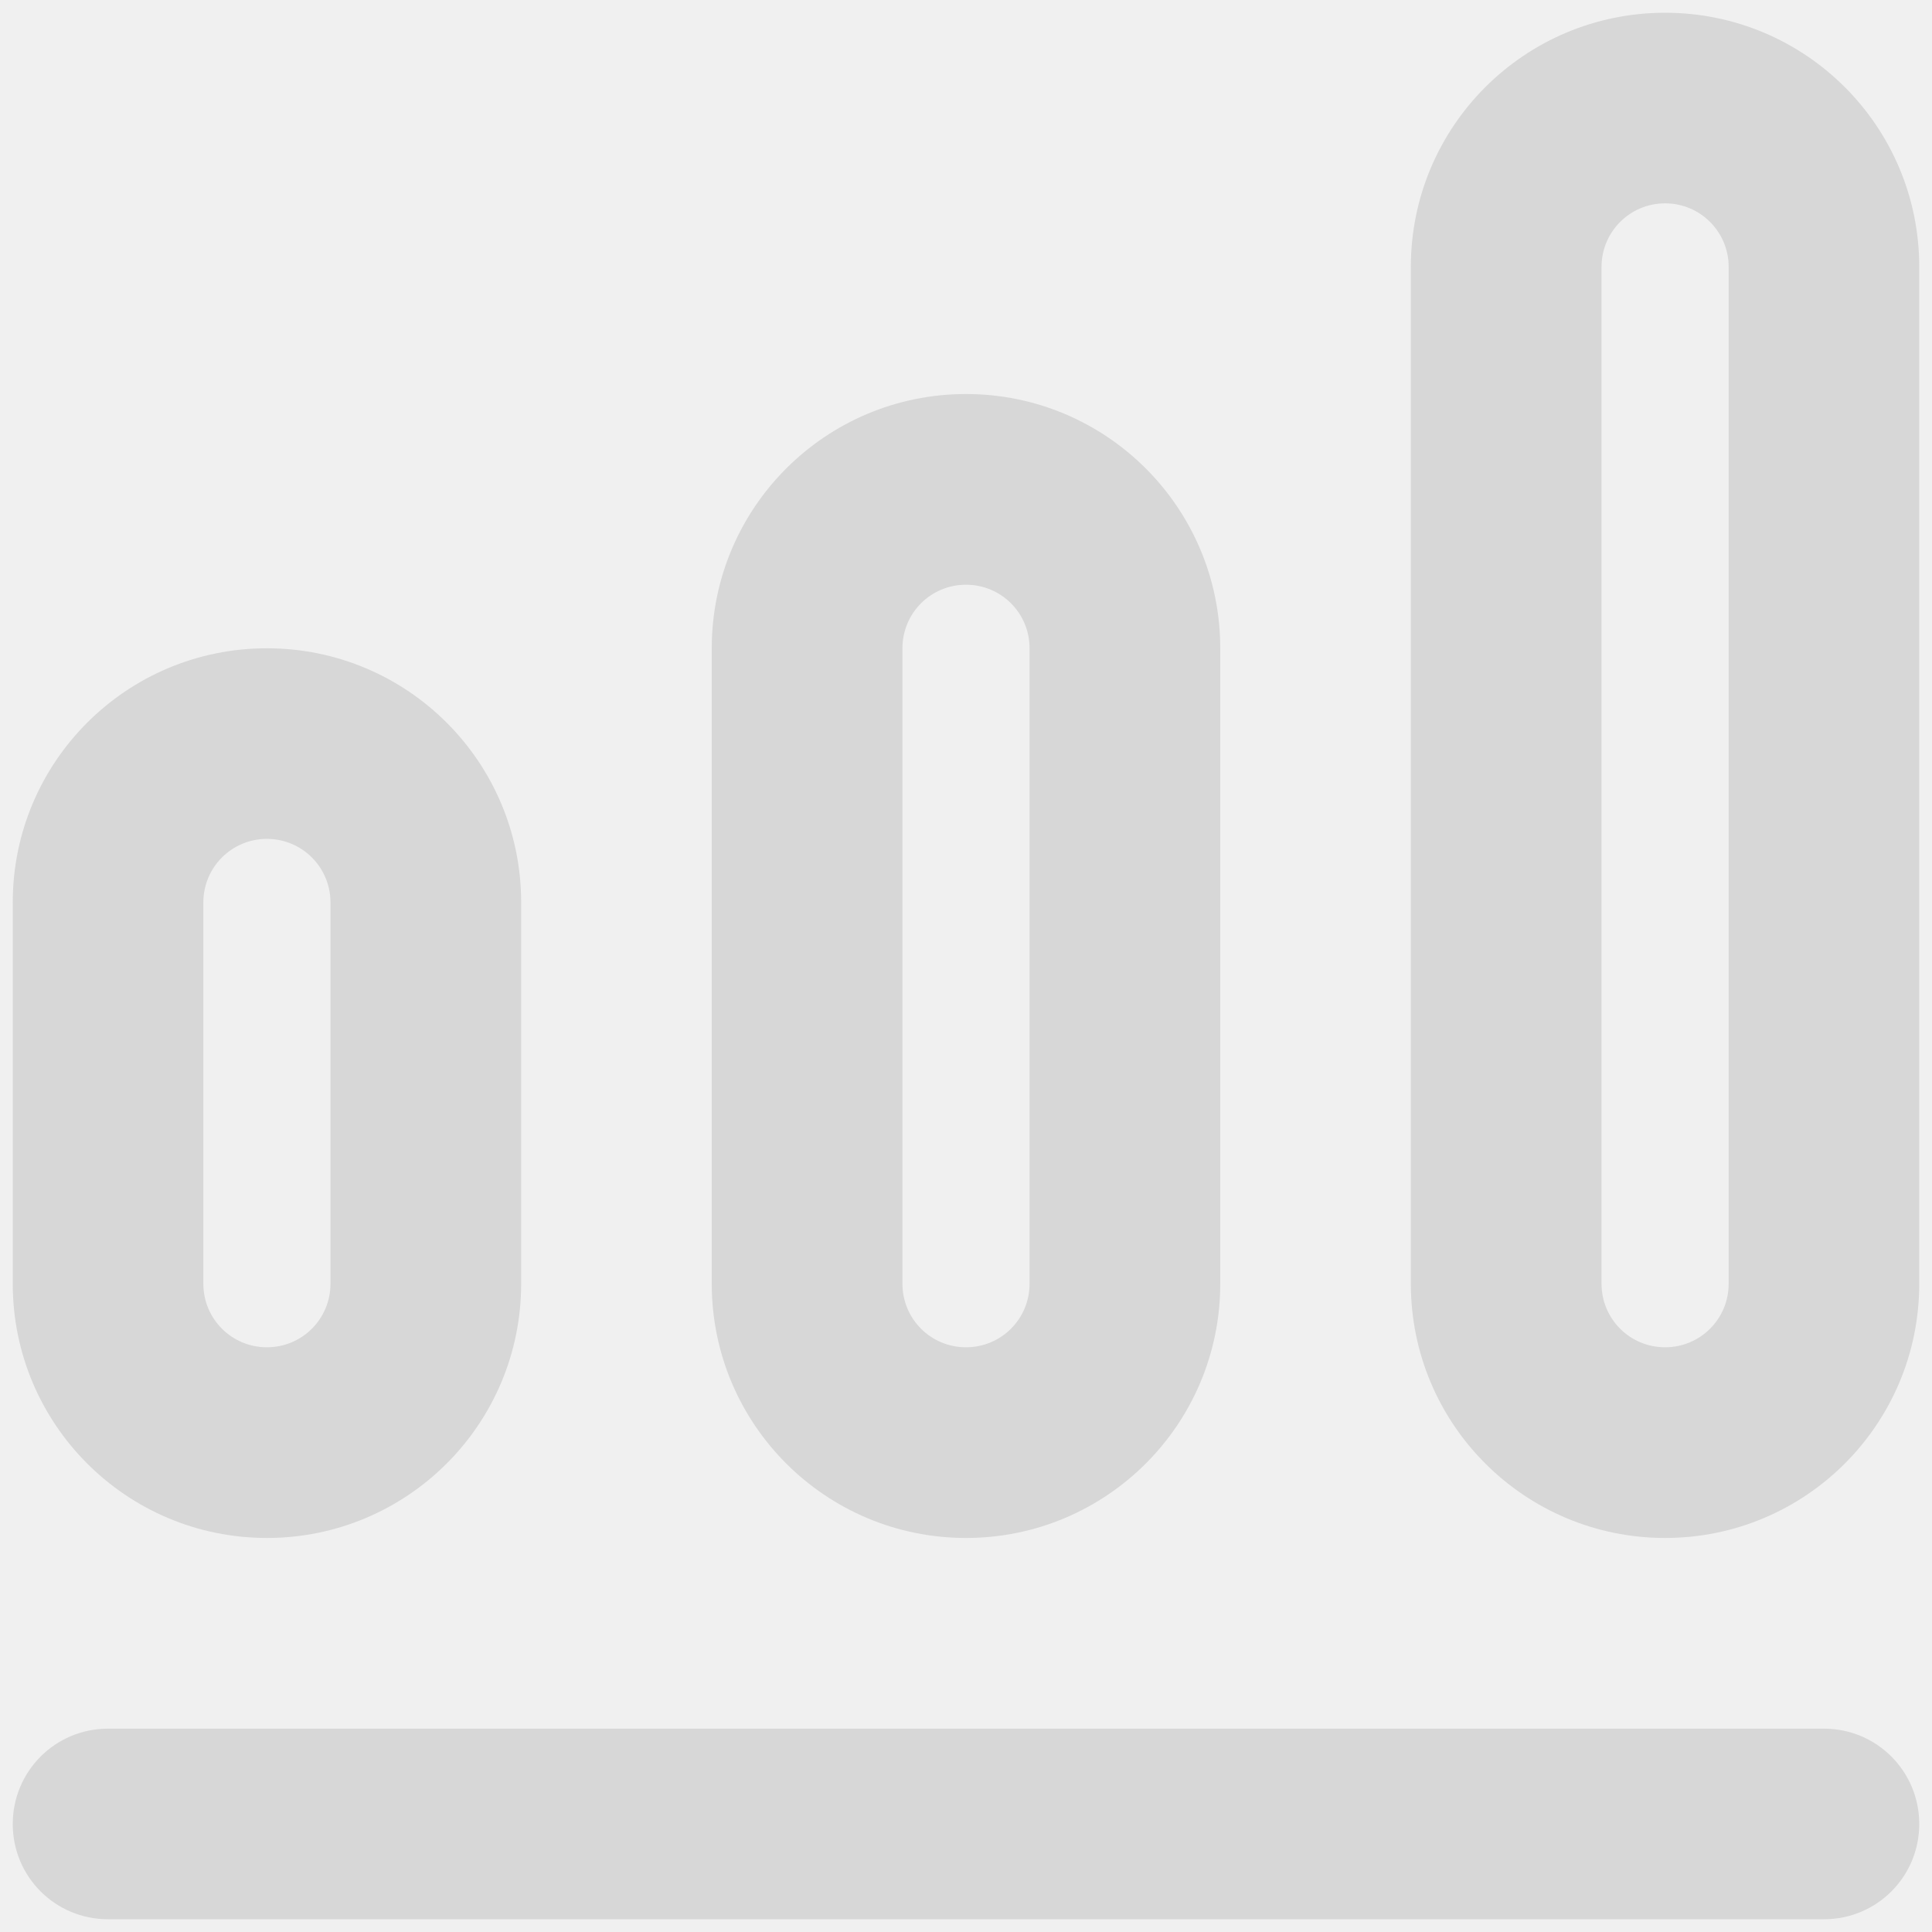
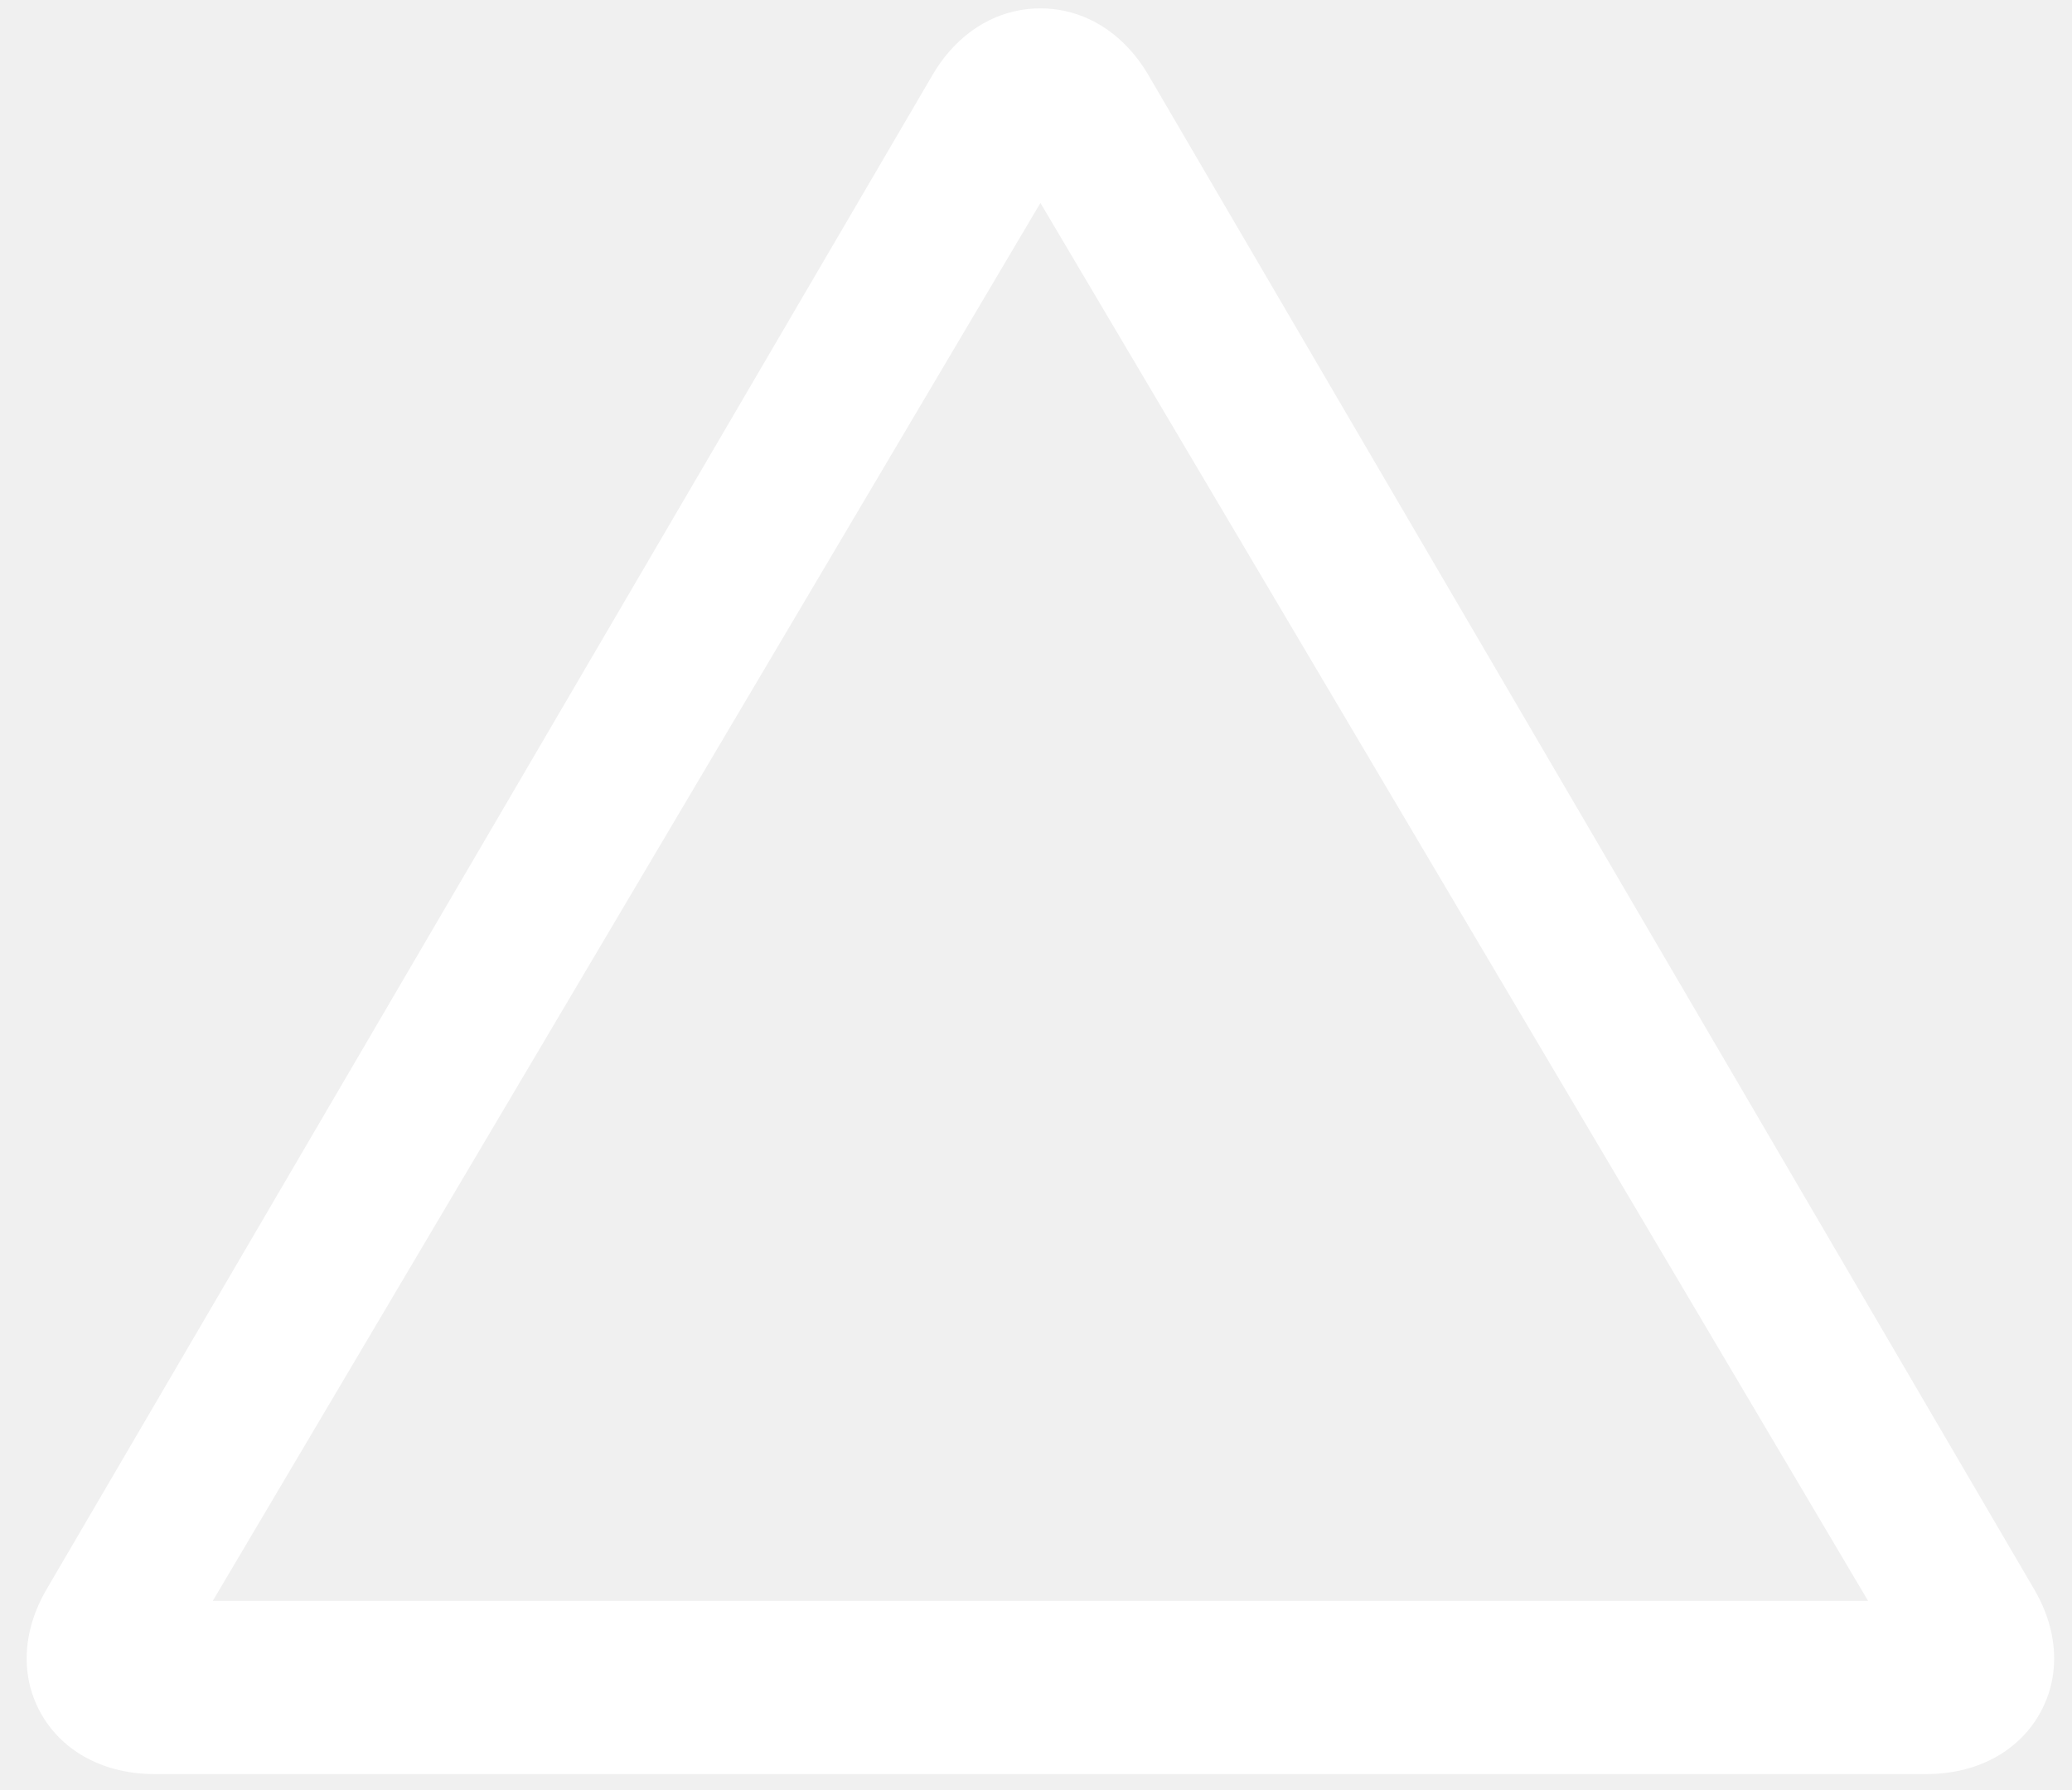
- <svg xmlns="http://www.w3.org/2000/svg" version="1.1" width="20px" height="20px">
+ <svg xmlns="http://www.w3.org/2000/svg" version="1.1" width="22px" height="19px">
  <defs>
    <pattern id="BGPattern" patternUnits="userSpaceOnUse" alignment="0 0" imageRepeat="None" />
-     <mask fill="white" id="Clip231">
-       <path d="M 19.868 18.882  C 19.868 18.336  19.428 17.895  18.882 17.895  L 1.118 17.895  C 0.572 17.895  0.132 18.336  0.132 18.882  C 0.132 19.428  0.572 19.868  1.118 19.868  L 18.882 19.868  C 19.428 19.868  19.868 19.428  19.868 18.882  Z M 0.132 13.289  C 0.132 14.743  1.309 15.921  2.763 15.921  C 4.217 15.921  5.395 14.743  5.395 13.289  L 5.395 9.342  C 5.395 7.888  4.217 6.711  2.763 6.711  C 1.309 6.711  0.132 7.888  0.132 9.342  L 0.132 13.289  Z M 2.105 13.289  L 2.105 9.342  C 2.105 8.978  2.399 8.684  2.763 8.684  C 3.127 8.684  3.421 8.978  3.421 9.342  L 3.421 13.289  C 3.421 13.654  3.127 13.947  2.763 13.947  C 2.399 13.947  2.105 13.654  2.105 13.289  Z M 7.368 13.289  C 7.368 14.743  8.546 15.921  10 15.921  C 11.454 15.921  12.632 14.743  12.632 13.289  L 12.632 6.711  C 12.632 5.257  11.454 4.079  10 4.079  C 8.546 4.079  7.368 5.257  7.368 6.711  L 7.368 13.289  Z M 9.342 13.289  L 9.342 6.711  C 9.342 6.346  9.636 6.053  10 6.053  C 10.364 6.053  10.658 6.346  10.658 6.711  L 10.658 13.289  C 10.658 13.654  10.364 13.947  10 13.947  C 9.636 13.947  9.342 13.654  9.342 13.289  Z M 19.868 2.763  C 19.868 1.309  18.691 0.132  17.237 0.132  C 15.783 0.132  14.605 1.309  14.605 2.763  L 14.605 13.289  C 14.605 14.743  15.783 15.921  17.237 15.921  C 18.691 15.921  19.868 14.743  19.868 13.289  L 19.868 2.763  Z M 17.895 2.763  L 17.895 13.289  C 17.895 13.654  17.601 13.947  17.237 13.947  C 16.873 13.947  16.579 13.654  16.579 13.289  L 16.579 2.763  C 16.579 2.399  16.873 2.105  17.237 2.105  C 17.601 2.105  17.895 2.399  17.895 2.763  Z " fill-rule="evenodd" />
+     <mask fill="white" id="Clip106">
+       <path d="M 21.648 18.213  C 21.416 18.61  20.979 18.839  20.45 18.839  L 1.643 18.839  C 1.115 18.839  0.678 18.61  0.445 18.213  C 0.213 17.815  0.231 17.328  0.495 16.876  L 9.899 0.8  C 10.162 0.348  10.581 0.089  11.047 0.089  C 11.512 0.089  11.931 0.348  12.195 0.8  L 21.598 16.876  C 21.863 17.328  21.881 17.815  21.648 18.213  Z M 11.047 2.155  L 2.259 17  L 19.835 17  L 11.047 2.155  Z " fill-rule="evenodd" />
    </mask>
  </defs>
-   <g transform="matrix(1 0 0 1 -236 -6 )">
-     <path d="M 19.868 18.882  C 19.868 18.336  19.428 17.895  18.882 17.895  L 1.118 17.895  C 0.572 17.895  0.132 18.336  0.132 18.882  C 0.132 19.428  0.572 19.868  1.118 19.868  L 18.882 19.868  C 19.428 19.868  19.868 19.428  19.868 18.882  Z M 0.132 13.289  C 0.132 14.743  1.309 15.921  2.763 15.921  C 4.217 15.921  5.395 14.743  5.395 13.289  L 5.395 9.342  C 5.395 7.888  4.217 6.711  2.763 6.711  C 1.309 6.711  0.132 7.888  0.132 9.342  L 0.132 13.289  Z M 2.105 13.289  L 2.105 9.342  C 2.105 8.978  2.399 8.684  2.763 8.684  C 3.127 8.684  3.421 8.978  3.421 9.342  L 3.421 13.289  C 3.421 13.654  3.127 13.947  2.763 13.947  C 2.399 13.947  2.105 13.654  2.105 13.289  Z M 7.368 13.289  C 7.368 14.743  8.546 15.921  10 15.921  C 11.454 15.921  12.632 14.743  12.632 13.289  L 12.632 6.711  C 12.632 5.257  11.454 4.079  10 4.079  C 8.546 4.079  7.368 5.257  7.368 6.711  L 7.368 13.289  Z M 9.342 13.289  L 9.342 6.711  C 9.342 6.346  9.636 6.053  10 6.053  C 10.364 6.053  10.658 6.346  10.658 6.711  L 10.658 13.289  C 10.658 13.654  10.364 13.947  10 13.947  C 9.636 13.947  9.342 13.654  9.342 13.289  Z M 19.868 2.763  C 19.868 1.309  18.691 0.132  17.237 0.132  C 15.783 0.132  14.605 1.309  14.605 2.763  L 14.605 13.289  C 14.605 14.743  15.783 15.921  17.237 15.921  C 18.691 15.921  19.868 14.743  19.868 13.289  L 19.868 2.763  Z M 17.895 2.763  L 17.895 13.289  C 17.895 13.654  17.601 13.947  17.237 13.947  C 16.873 13.947  16.579 13.654  16.579 13.289  L 16.579 2.763  C 16.579 2.399  16.873 2.105  17.237 2.105  C 17.601 2.105  17.895 2.399  17.895 2.763  Z " fill-rule="nonzero" fill="rgba(215, 215, 215, 1)" stroke="none" transform="matrix(1 0 0 1 236 6 )" class="fill" />
-     <path d="M 19.868 18.882  C 19.868 18.336  19.428 17.895  18.882 17.895  L 1.118 17.895  C 0.572 17.895  0.132 18.336  0.132 18.882  C 0.132 19.428  0.572 19.868  1.118 19.868  L 18.882 19.868  C 19.428 19.868  19.868 19.428  19.868 18.882  Z " stroke-width="0" stroke-dasharray="0" stroke="rgba(255, 255, 255, 0)" fill="none" transform="matrix(1 0 0 1 236 6 )" class="stroke" mask="url(#Clip231)" />
-     <path d="M 0.132 13.289  C 0.132 14.743  1.309 15.921  2.763 15.921  C 4.217 15.921  5.395 14.743  5.395 13.289  L 5.395 9.342  C 5.395 7.888  4.217 6.711  2.763 6.711  C 1.309 6.711  0.132 7.888  0.132 9.342  L 0.132 13.289  Z " stroke-width="0" stroke-dasharray="0" stroke="rgba(255, 255, 255, 0)" fill="none" transform="matrix(1 0 0 1 236 6 )" class="stroke" mask="url(#Clip231)" />
-     <path d="M 2.105 13.289  L 2.105 9.342  C 2.105 8.978  2.399 8.684  2.763 8.684  C 3.127 8.684  3.421 8.978  3.421 9.342  L 3.421 13.289  C 3.421 13.654  3.127 13.947  2.763 13.947  C 2.399 13.947  2.105 13.654  2.105 13.289  Z " stroke-width="0" stroke-dasharray="0" stroke="rgba(255, 255, 255, 0)" fill="none" transform="matrix(1 0 0 1 236 6 )" class="stroke" mask="url(#Clip231)" />
-     <path d="M 7.368 13.289  C 7.368 14.743  8.546 15.921  10 15.921  C 11.454 15.921  12.632 14.743  12.632 13.289  L 12.632 6.711  C 12.632 5.257  11.454 4.079  10 4.079  C 8.546 4.079  7.368 5.257  7.368 6.711  L 7.368 13.289  Z " stroke-width="0" stroke-dasharray="0" stroke="rgba(255, 255, 255, 0)" fill="none" transform="matrix(1 0 0 1 236 6 )" class="stroke" mask="url(#Clip231)" />
-     <path d="M 9.342 13.289  L 9.342 6.711  C 9.342 6.346  9.636 6.053  10 6.053  C 10.364 6.053  10.658 6.346  10.658 6.711  L 10.658 13.289  C 10.658 13.654  10.364 13.947  10 13.947  C 9.636 13.947  9.342 13.654  9.342 13.289  Z " stroke-width="0" stroke-dasharray="0" stroke="rgba(255, 255, 255, 0)" fill="none" transform="matrix(1 0 0 1 236 6 )" class="stroke" mask="url(#Clip231)" />
-     <path d="M 19.868 2.763  C 19.868 1.309  18.691 0.132  17.237 0.132  C 15.783 0.132  14.605 1.309  14.605 2.763  L 14.605 13.289  C 14.605 14.743  15.783 15.921  17.237 15.921  C 18.691 15.921  19.868 14.743  19.868 13.289  L 19.868 2.763  Z " stroke-width="0" stroke-dasharray="0" stroke="rgba(255, 255, 255, 0)" fill="none" transform="matrix(1 0 0 1 236 6 )" class="stroke" mask="url(#Clip231)" />
-     <path d="M 17.895 2.763  L 17.895 13.289  C 17.895 13.654  17.601 13.947  17.237 13.947  C 16.873 13.947  16.579 13.654  16.579 13.289  L 16.579 2.763  C 16.579 2.399  16.873 2.105  17.237 2.105  C 17.601 2.105  17.895 2.399  17.895 2.763  Z " stroke-width="0" stroke-dasharray="0" stroke="rgba(255, 255, 255, 0)" fill="none" transform="matrix(1 0 0 1 236 6 )" class="stroke" mask="url(#Clip231)" />
+   <g transform="matrix(1 0 0 1 -182 -270 )">
+     <path d="M 21.648 18.213  C 21.416 18.61  20.979 18.839  20.45 18.839  L 1.643 18.839  C 1.115 18.839  0.678 18.61  0.445 18.213  C 0.213 17.815  0.231 17.328  0.495 16.876  L 9.899 0.8  C 10.162 0.348  10.581 0.089  11.047 0.089  C 11.512 0.089  11.931 0.348  12.195 0.8  L 21.598 16.876  C 21.863 17.328  21.881 17.815  21.648 18.213  Z M 11.047 2.155  L 2.259 17  L 19.835 17  L 11.047 2.155  Z " fill-rule="nonzero" fill="rgba(255, 255, 255, 1)" stroke="none" transform="matrix(1 0 0 1 182 270 )" class="fill" />
+     <path d="M 21.648 18.213  C 21.416 18.61  20.979 18.839  20.45 18.839  L 1.643 18.839  C 1.115 18.839  0.678 18.61  0.445 18.213  C 0.213 17.815  0.231 17.328  0.495 16.876  L 9.899 0.8  C 10.162 0.348  10.581 0.089  11.047 0.089  C 11.512 0.089  11.931 0.348  12.195 0.8  L 21.598 16.876  C 21.863 17.328  21.881 17.815  21.648 18.213  Z " stroke-width="0" stroke-dasharray="0" stroke="rgba(255, 255, 255, 0)" fill="none" transform="matrix(1 0 0 1 182 270 )" class="stroke" mask="url(#Clip106)" />
+     <path d="M 11.047 2.155  L 2.259 17  L 19.835 17  L 11.047 2.155  Z " stroke-width="0" stroke-dasharray="0" stroke="rgba(255, 255, 255, 0)" fill="none" transform="matrix(1 0 0 1 182 270 )" class="stroke" mask="url(#Clip106)" />
  </g>
</svg>
